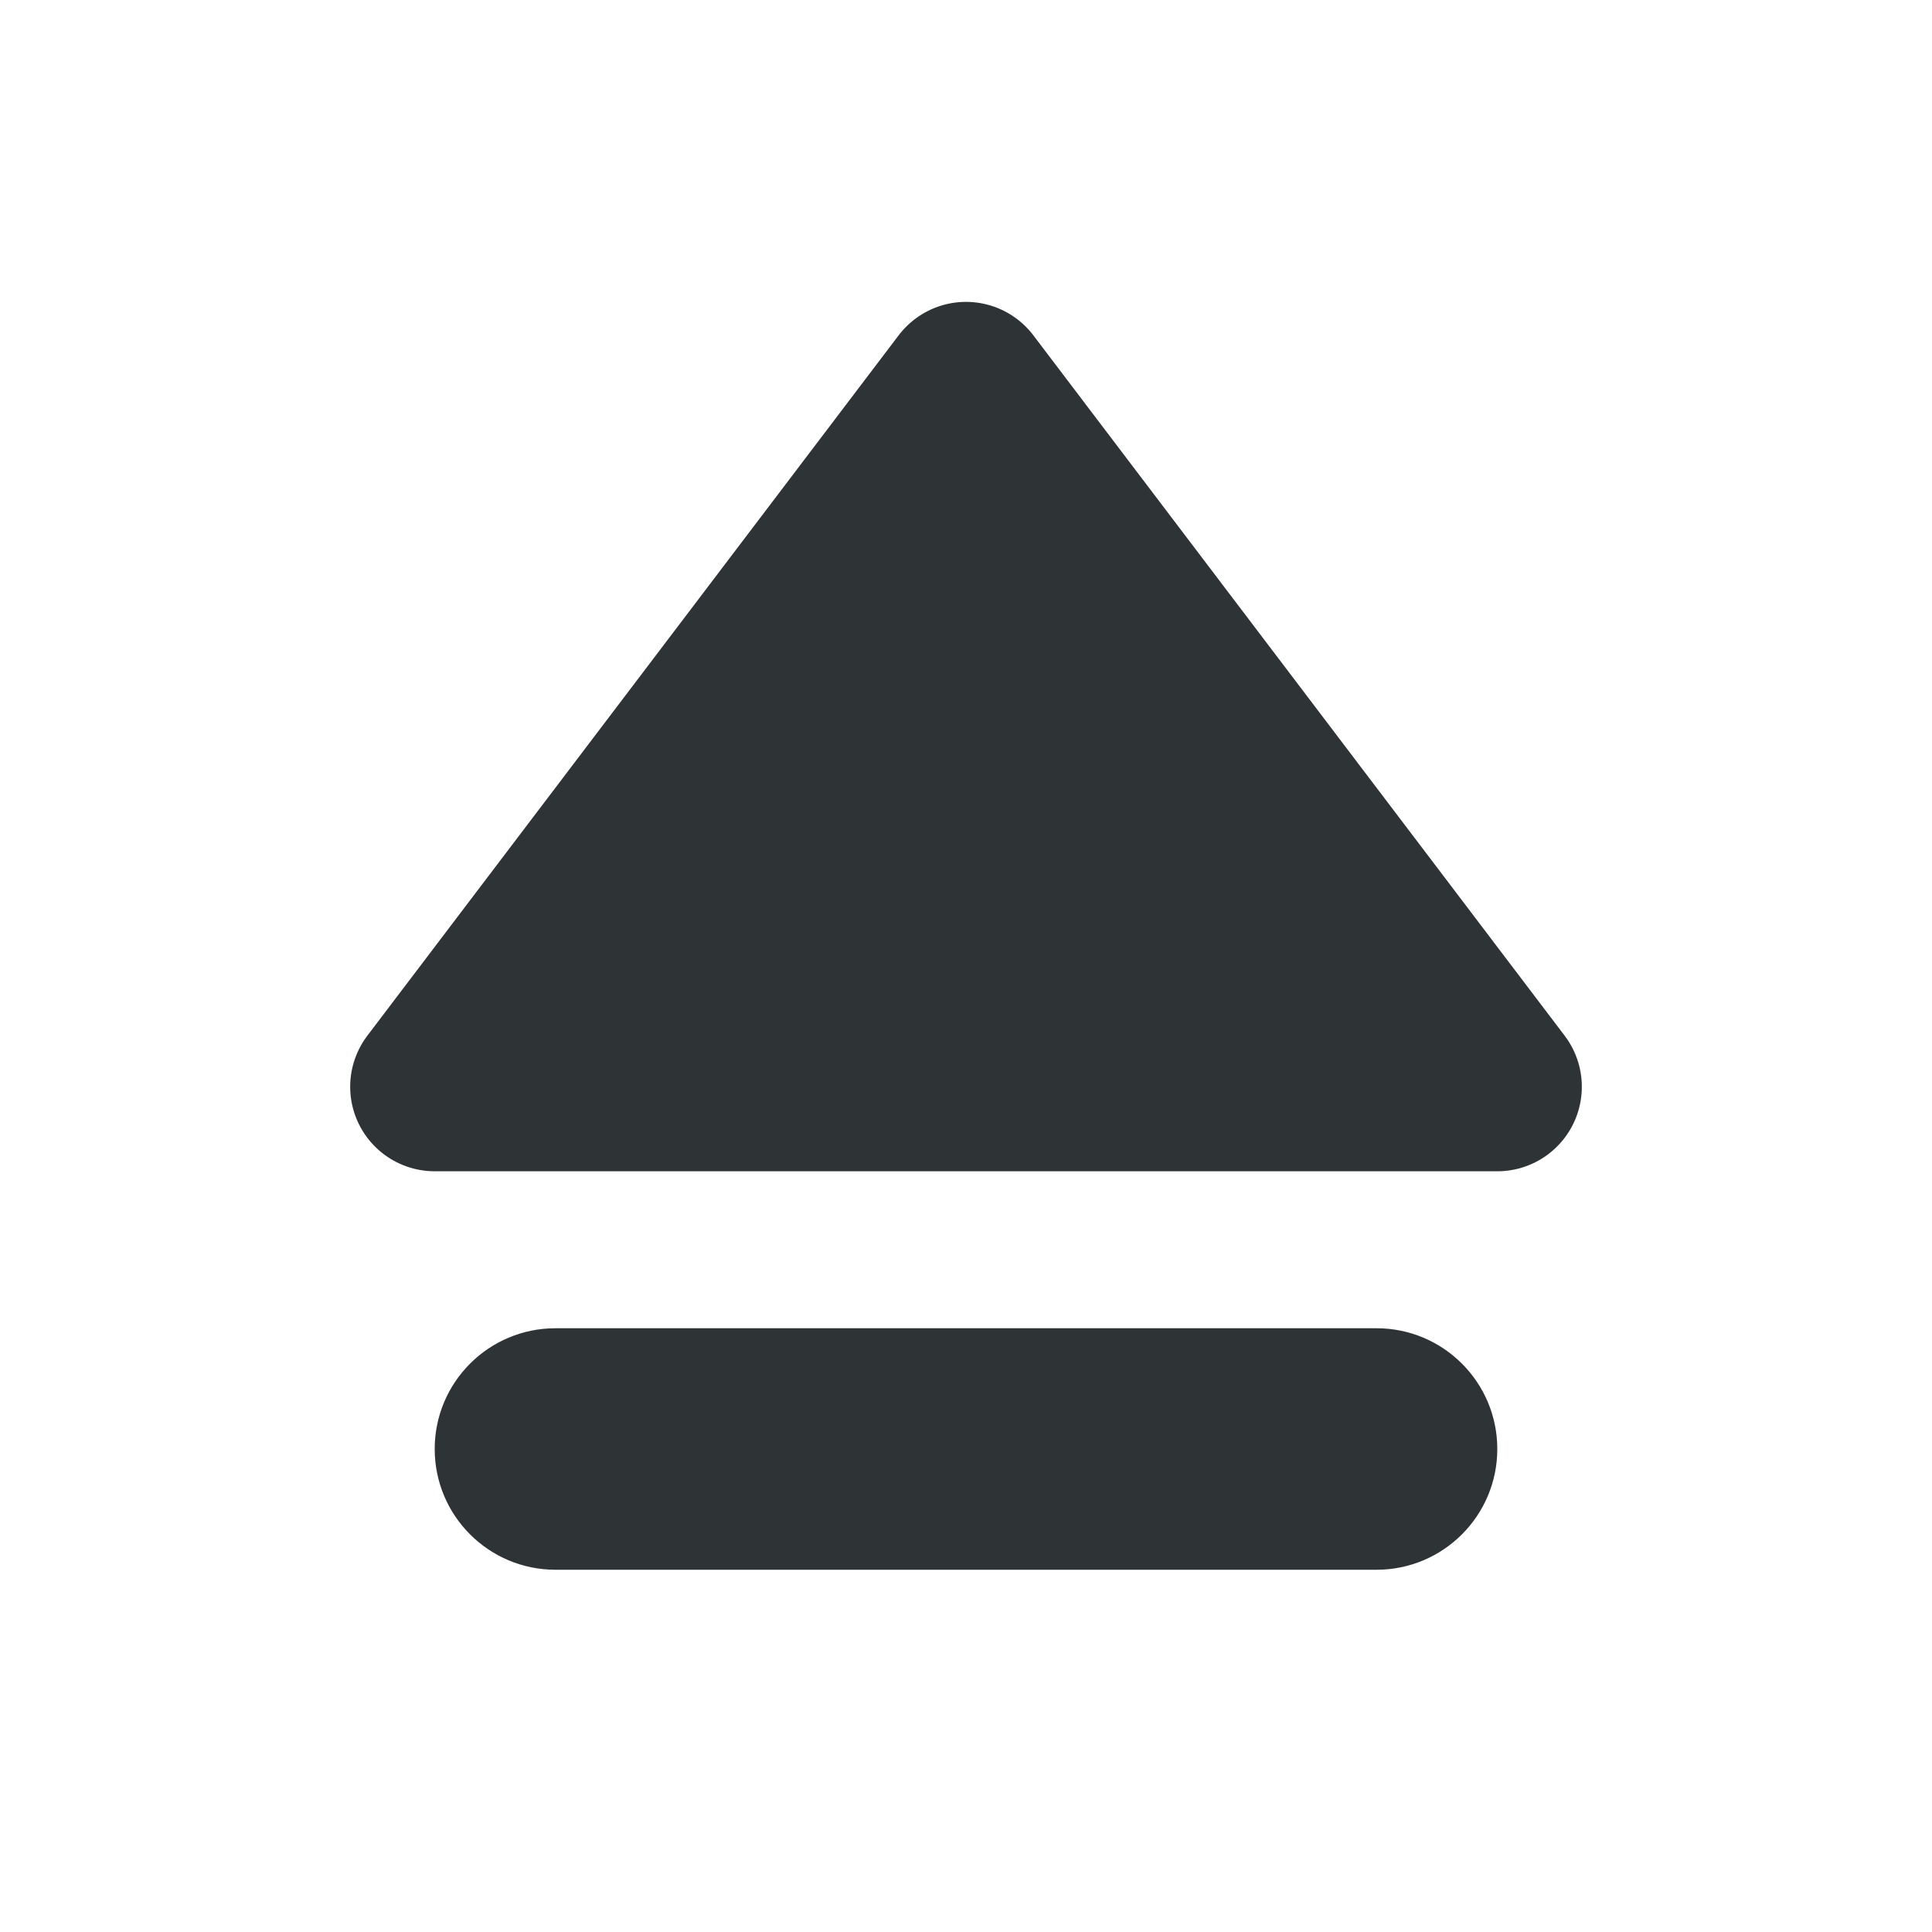
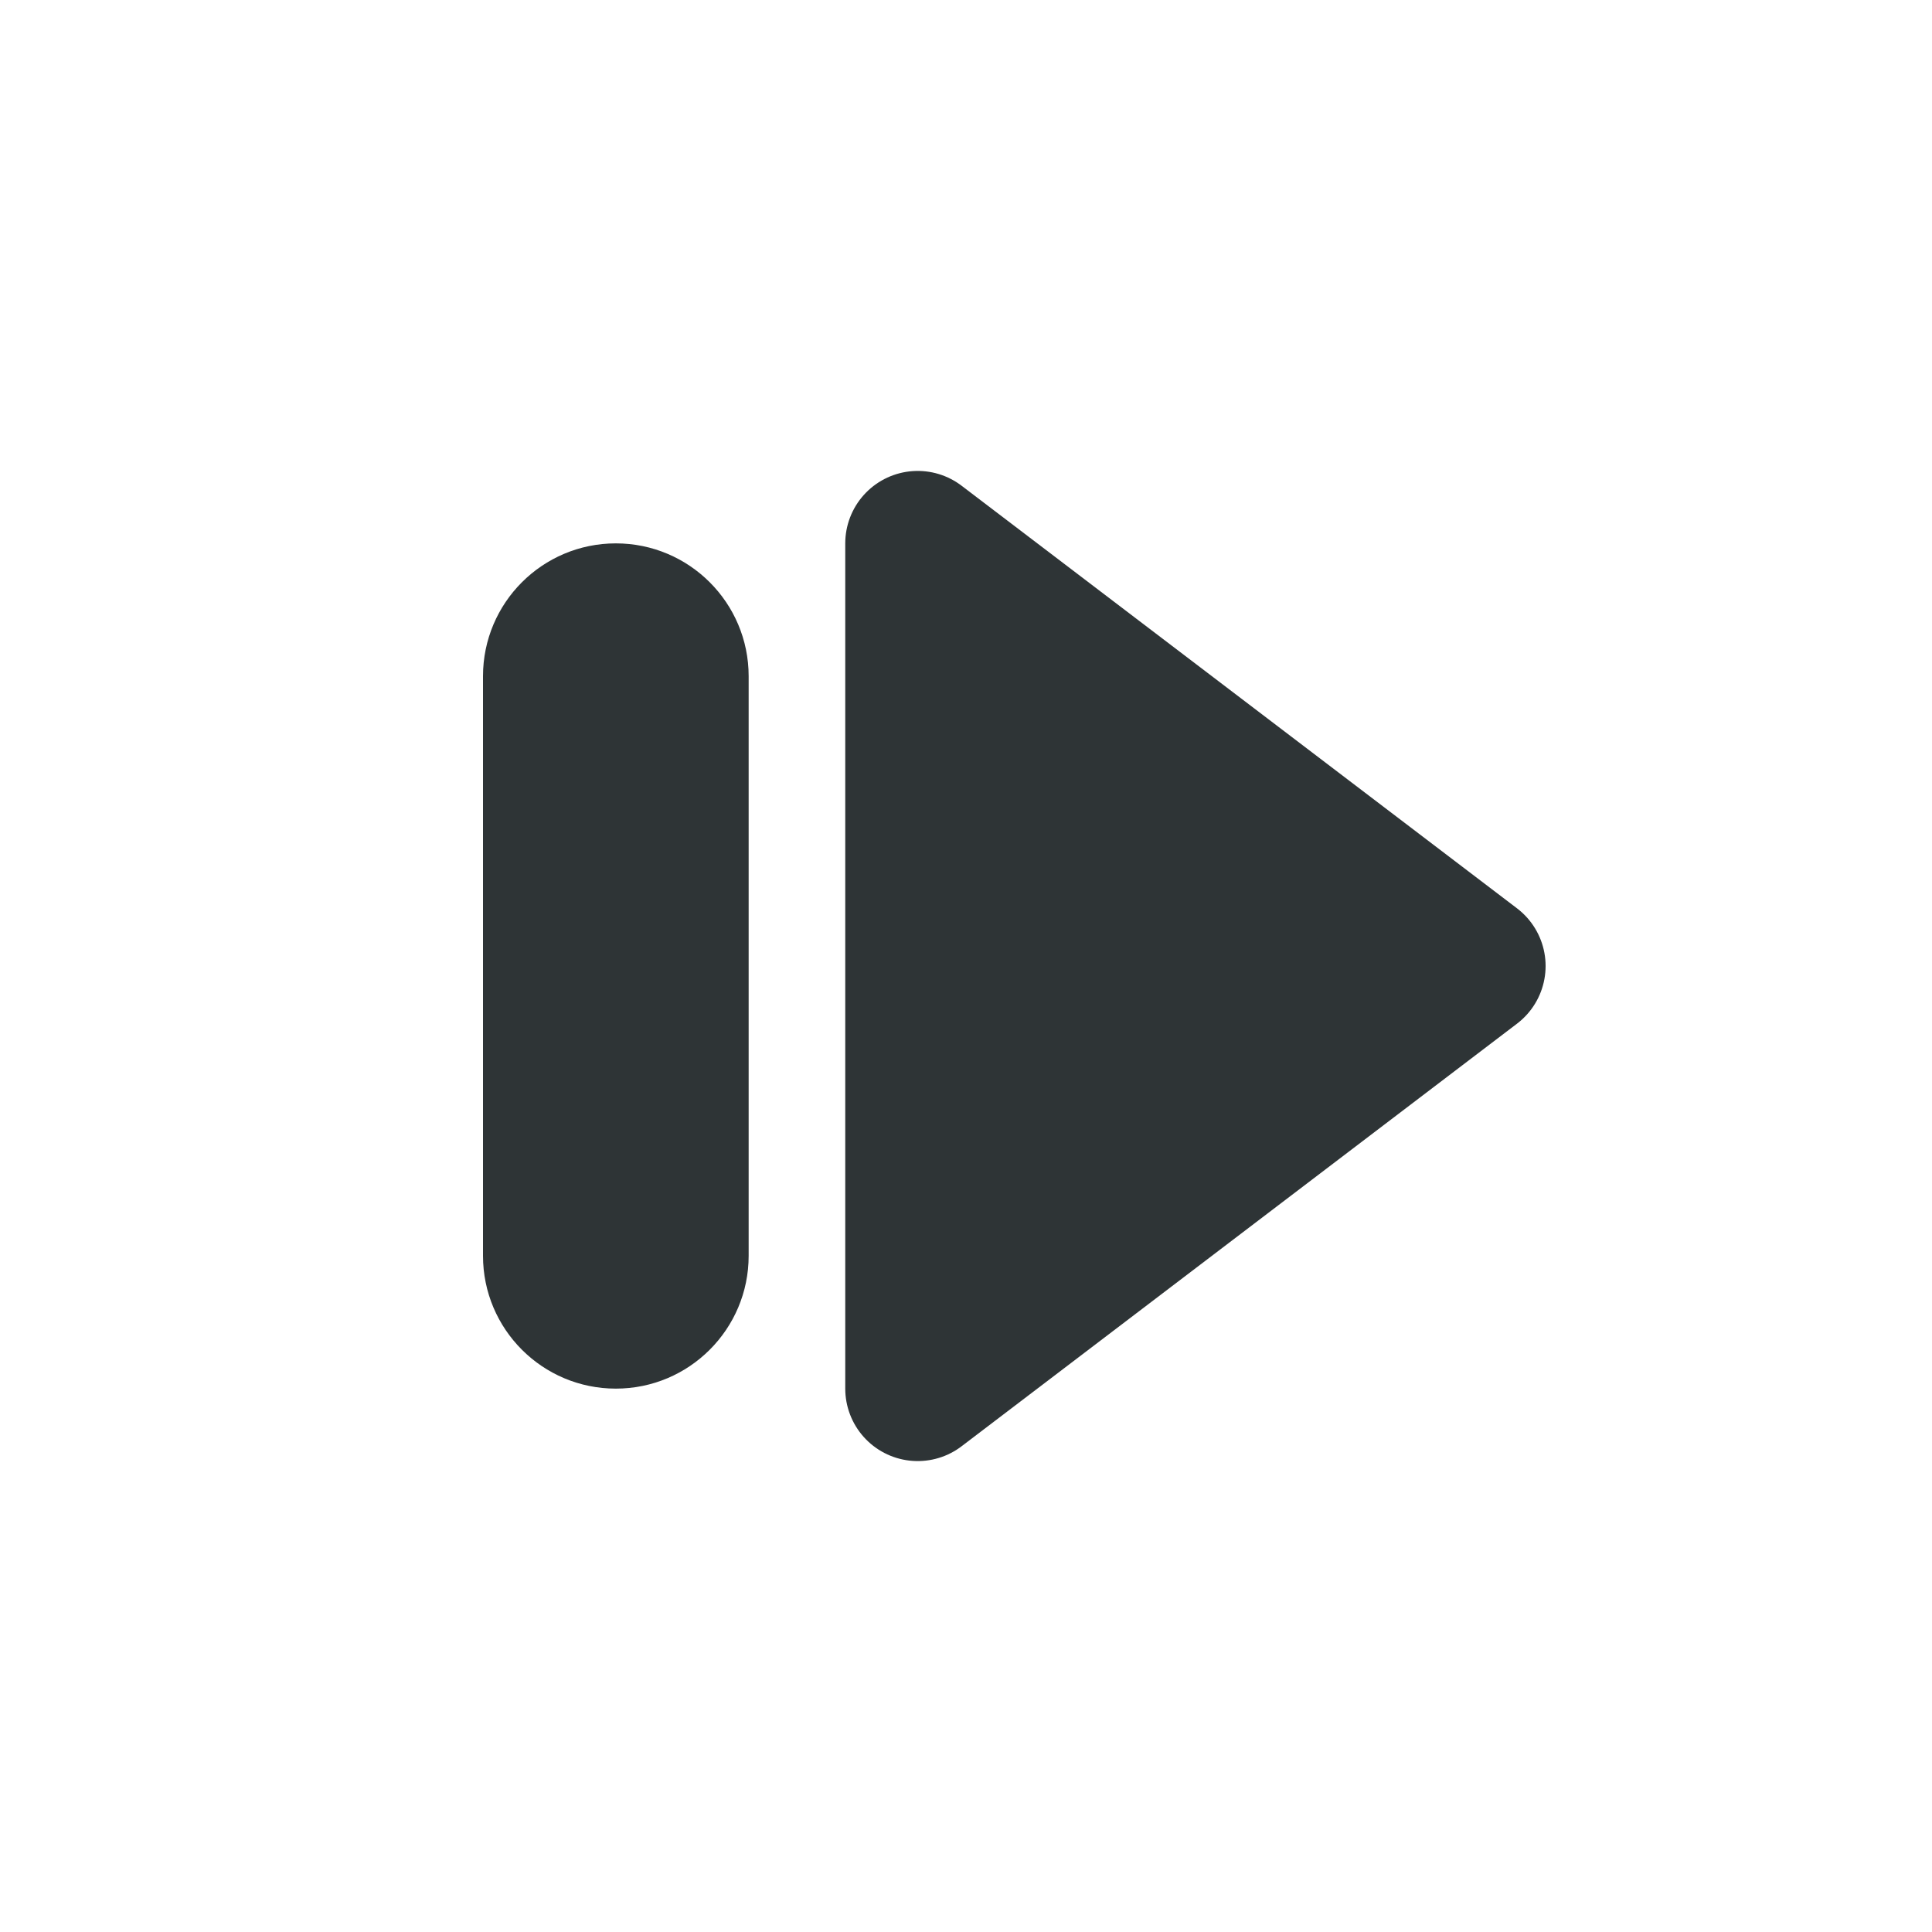
<svg xmlns="http://www.w3.org/2000/svg" width="16" height="16" viewBox="0 0 16 16">
-   <g fill="#2e3436" stroke="#2e3436" stroke-linejoin="round">
-     <path d="M8 3.2 L12.4 9 H3.6 Z" stroke-width="1.4" />
-     <rect x="3.6" y="11" width="8.8" height="2" rx="1" stroke="none" />
+   <g fill="#2e3436">
+     <rect x="4" y="4.5" width="2.2" height="7" rx="1.1" />
+     <path d="M7.6 4.5 L12.2 8 L7.6 11.5 Z" stroke="#2e3436" stroke-width="1.2" stroke-linejoin="round" />
  </g>
</svg>
